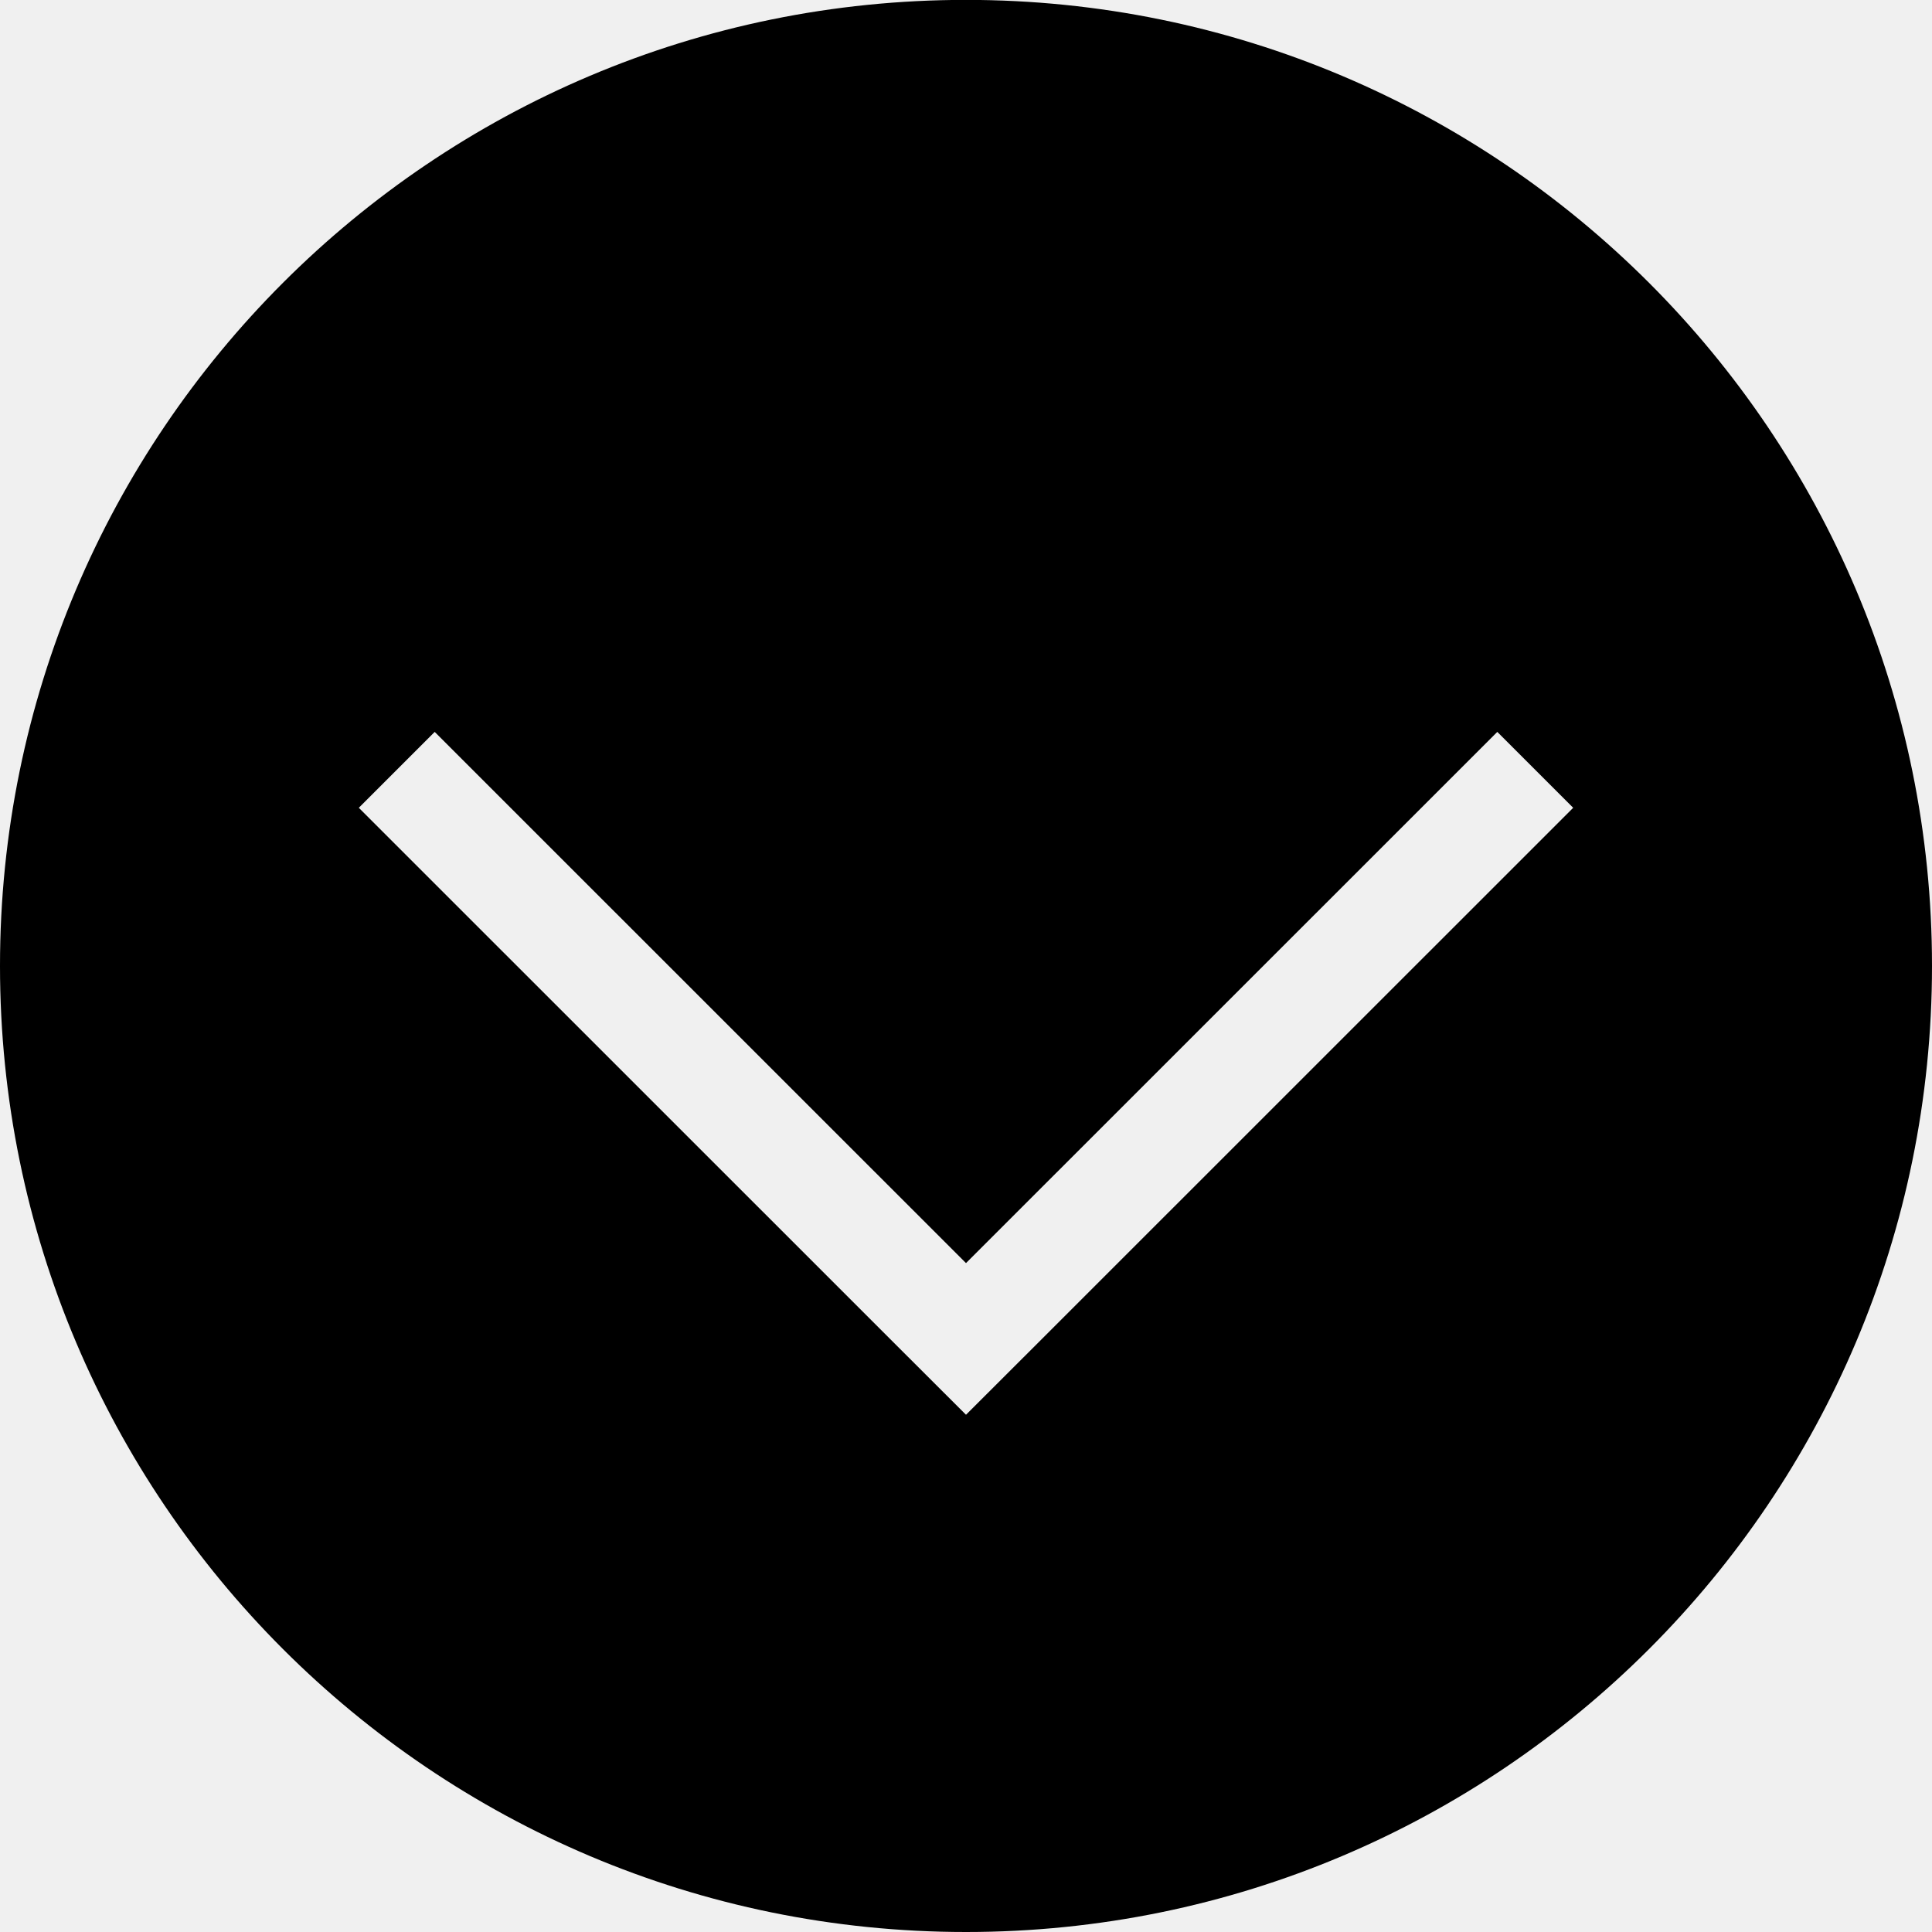
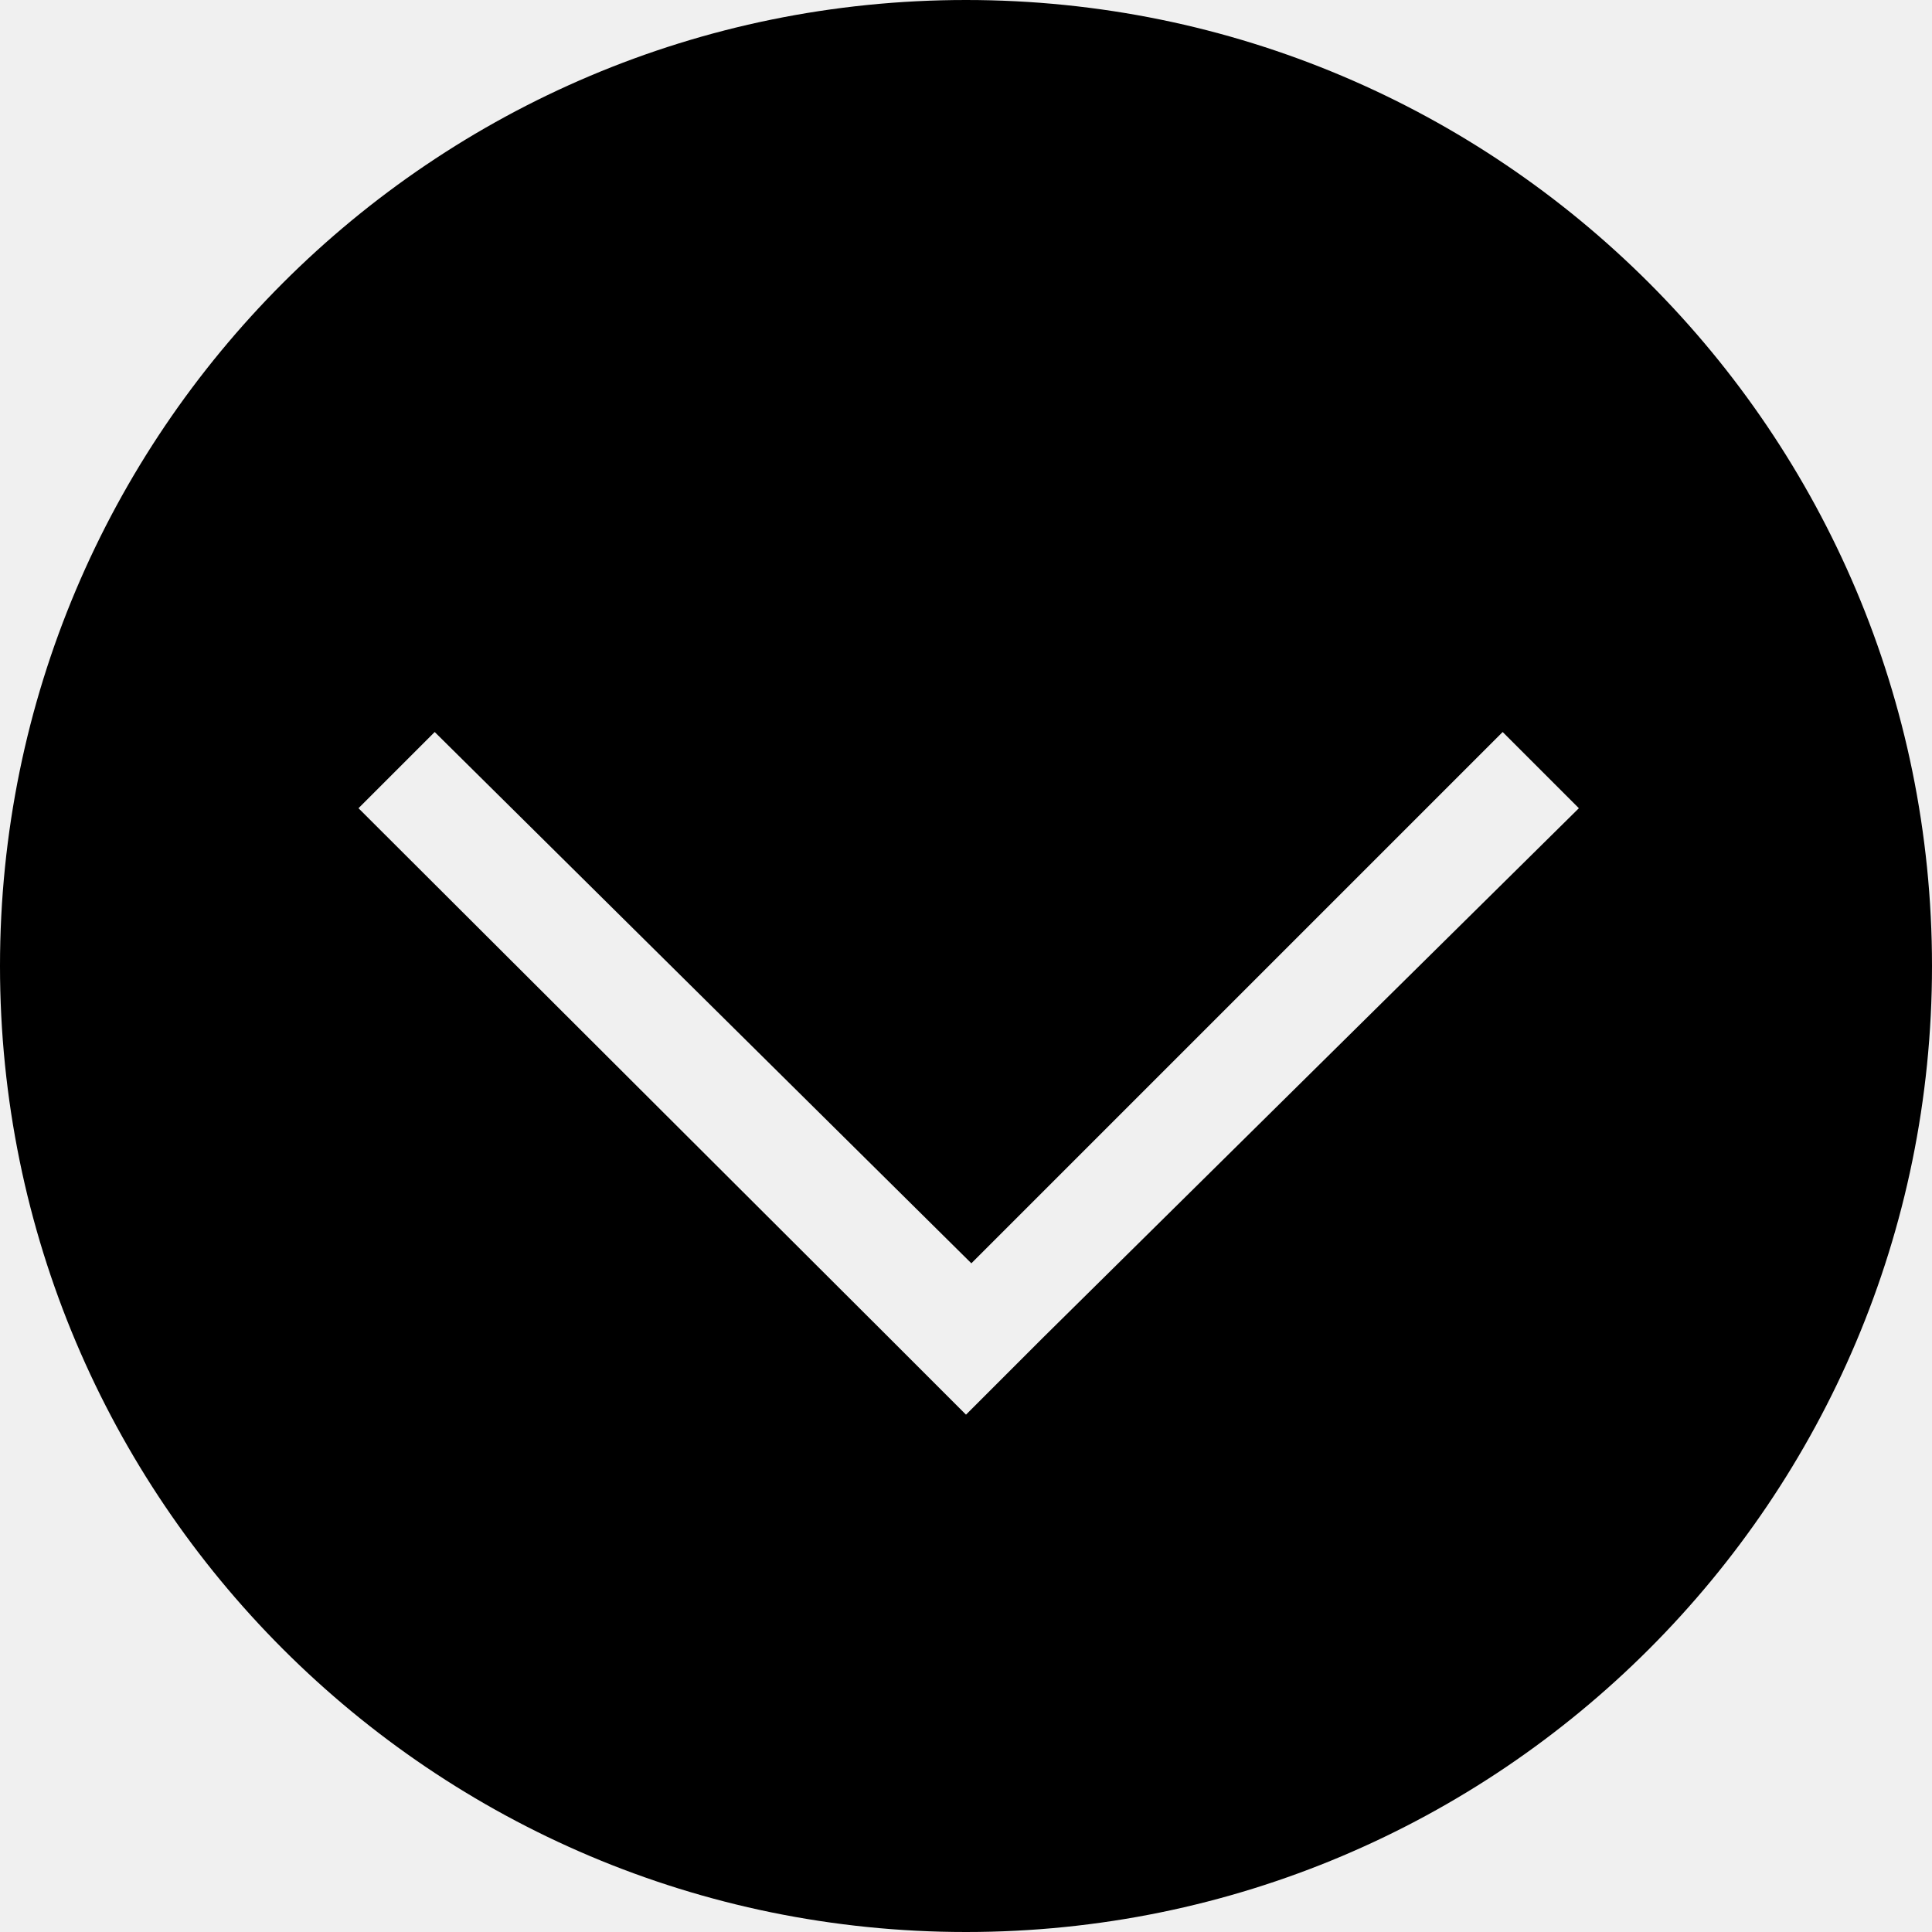
- <svg xmlns="http://www.w3.org/2000/svg" xmlns:xlink="http://www.w3.org/1999/xlink" width="18px" height="18px" viewBox="0 0 18 18" version="1.1">
-   <defs>
-     <polygon id="path-1" points="0 0 18 0 18 18 0 18" />
-   </defs>
-   <g id="Icons" stroke="none" stroke-width="1" fill="none" fill-rule="evenodd">
-     <g id="Artboard" transform="translate(-319, -99)">
-       <g id="Group-3" transform="translate(319, 99)">
-         <mask id="mask-2" fill="white">
-           <use xlink:href="#path-1" />
-         </mask>
-         <g id="Clip-2" />
-         <path d="M9.707,12.475 L9,13.181 L8.293,12.475 L3.343,7.526 L4.05,6.819 L9,11.768 L13.95,6.819 L14.657,7.526 L9.707,12.475 Z M9,-0.001 C4.029,-0.001 0,4.029 0,8.999 C0,13.97 4.029,18 9,18 C13.971,18 18,13.97 18,8.999 C18,4.029 13.971,-0.001 9,-0.001 L9,-0.001 Z" id="Fill-1" fill="#000000" mask="url(#mask-2)" />
-       </g>
-     </g>
-   </g>
+ <svg xmlns="http://www.w3.org/2000/svg" width="18" height="18" viewBox="0 0 18 18">
+   <path d="M9.71,12.47,9,13.18l-.71-.71L3.34,7.53l.71-.71,5,4.95L14,6.82l.71.71ZM9,0a9,9,0,1,0,9,9A9,9,0,0,0,9,0Z" fill-rule="evenodd" />
</svg>
